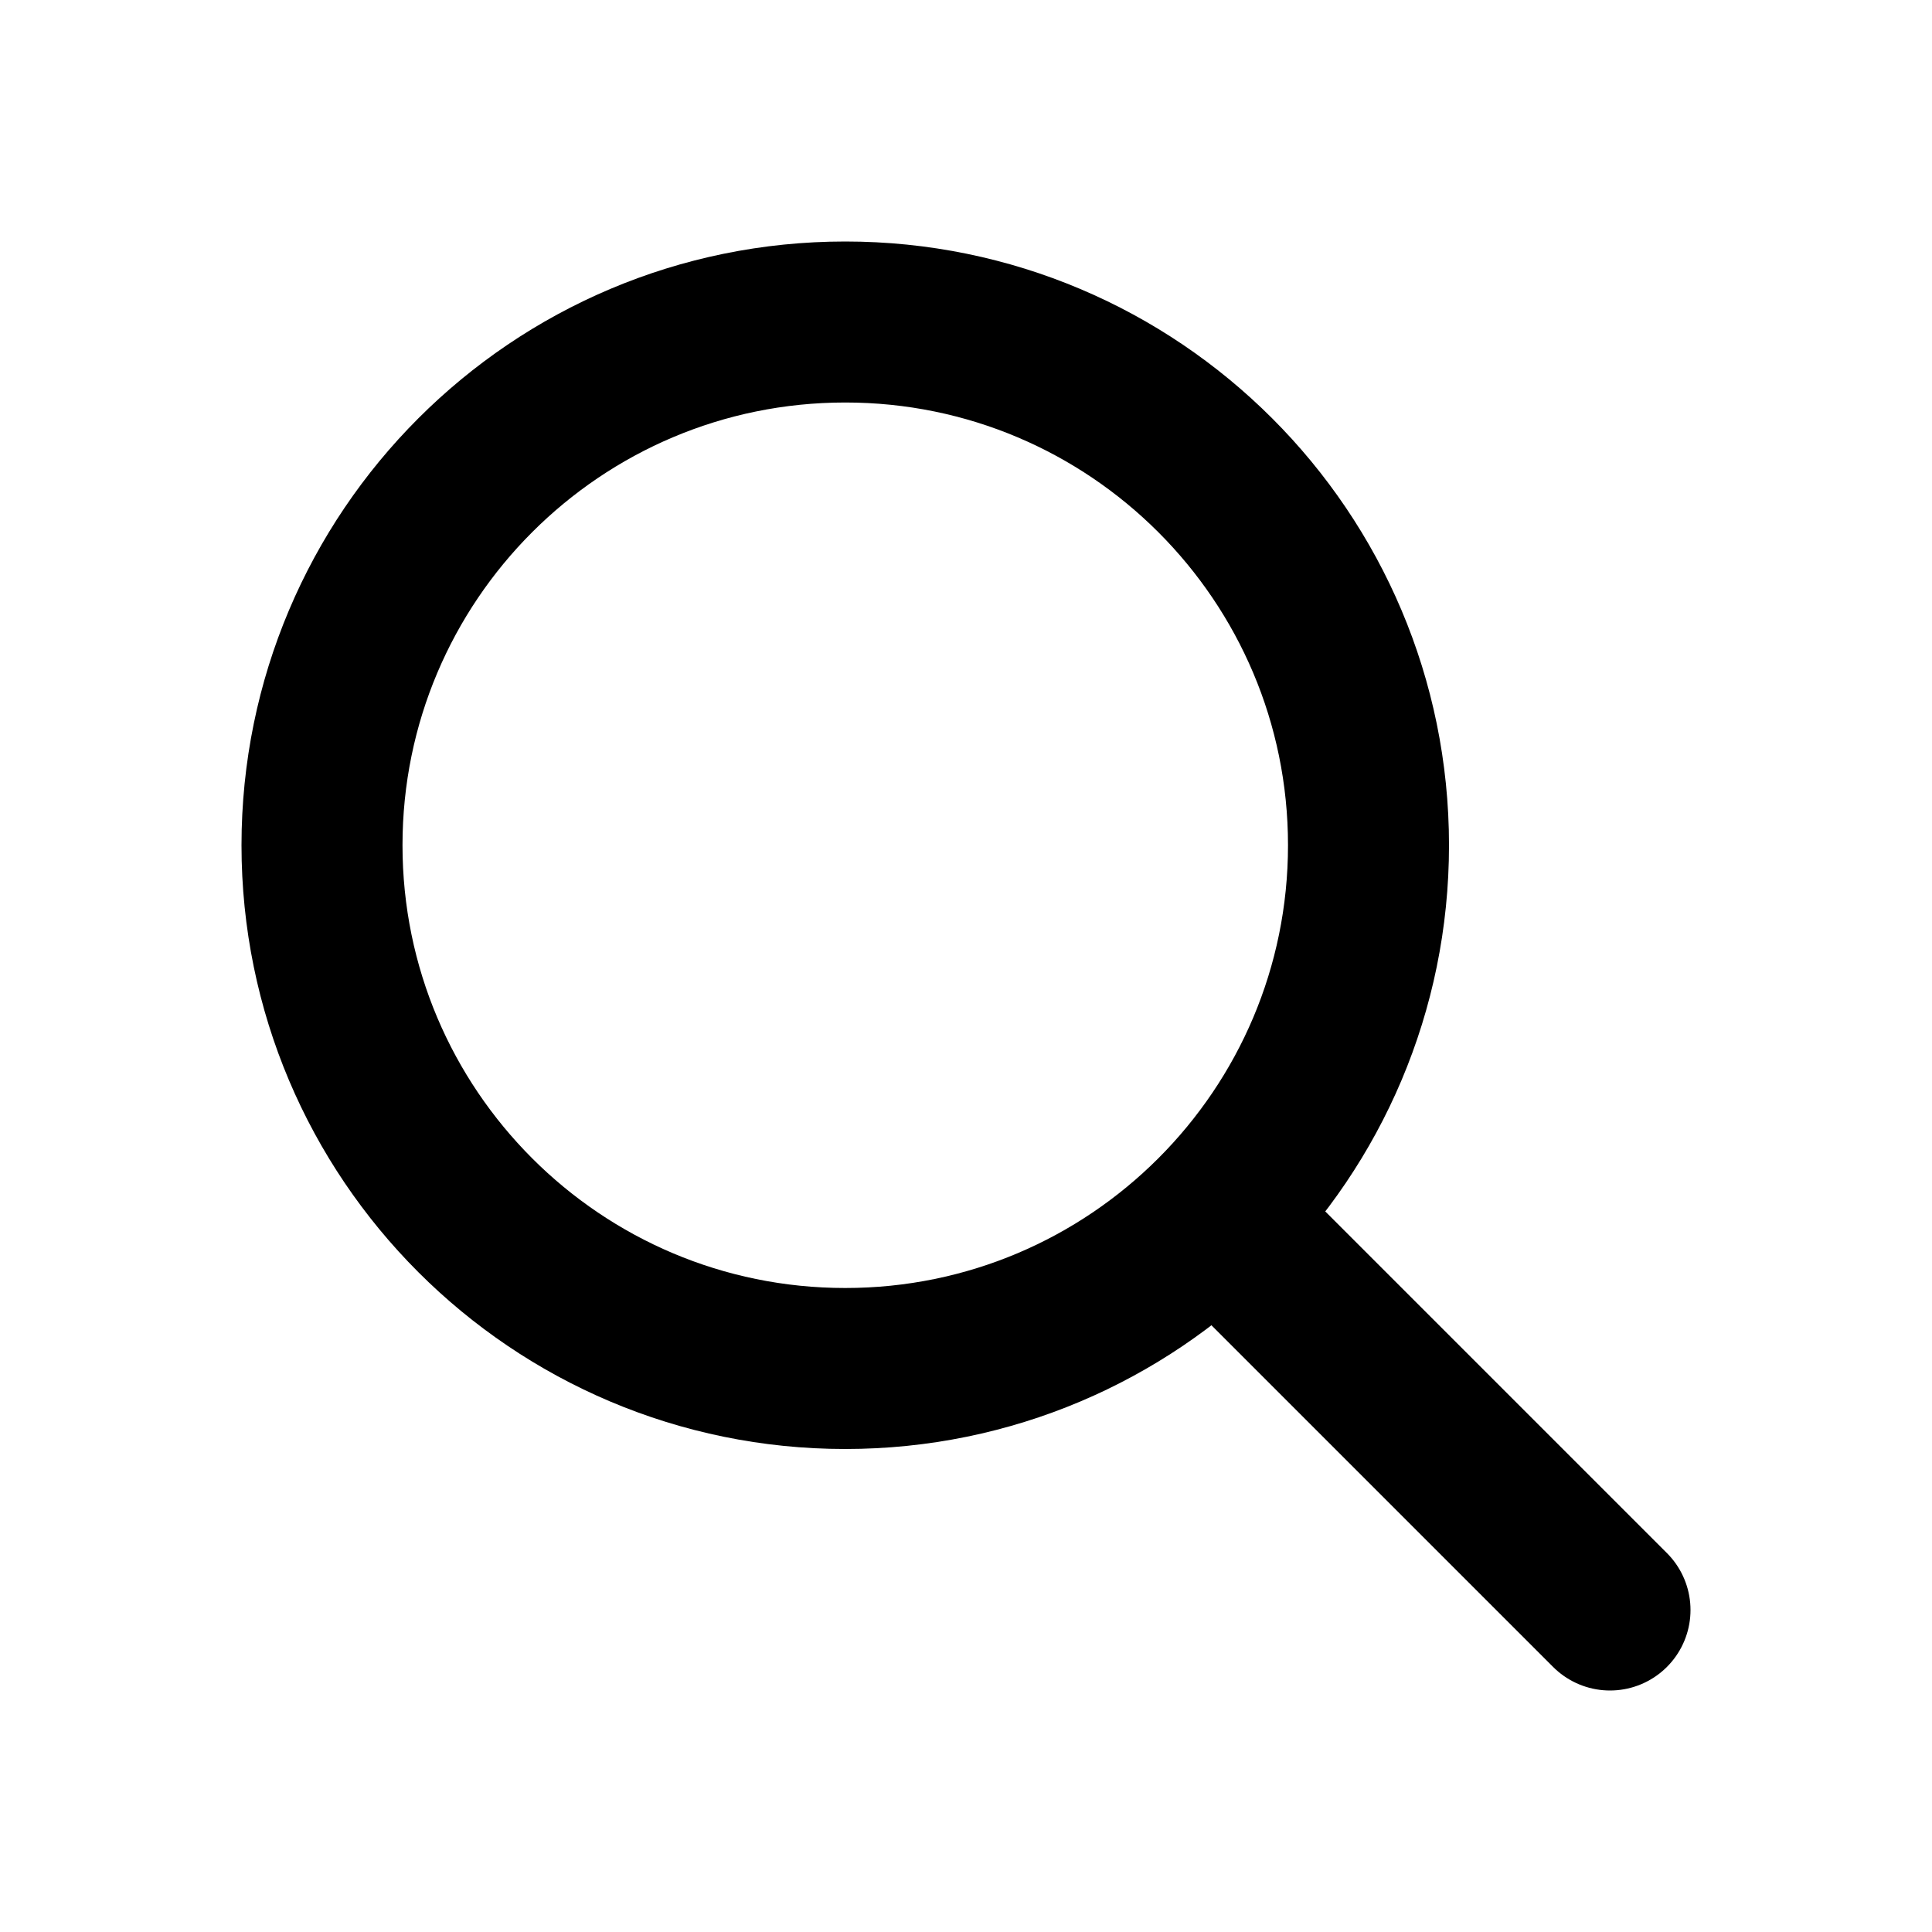
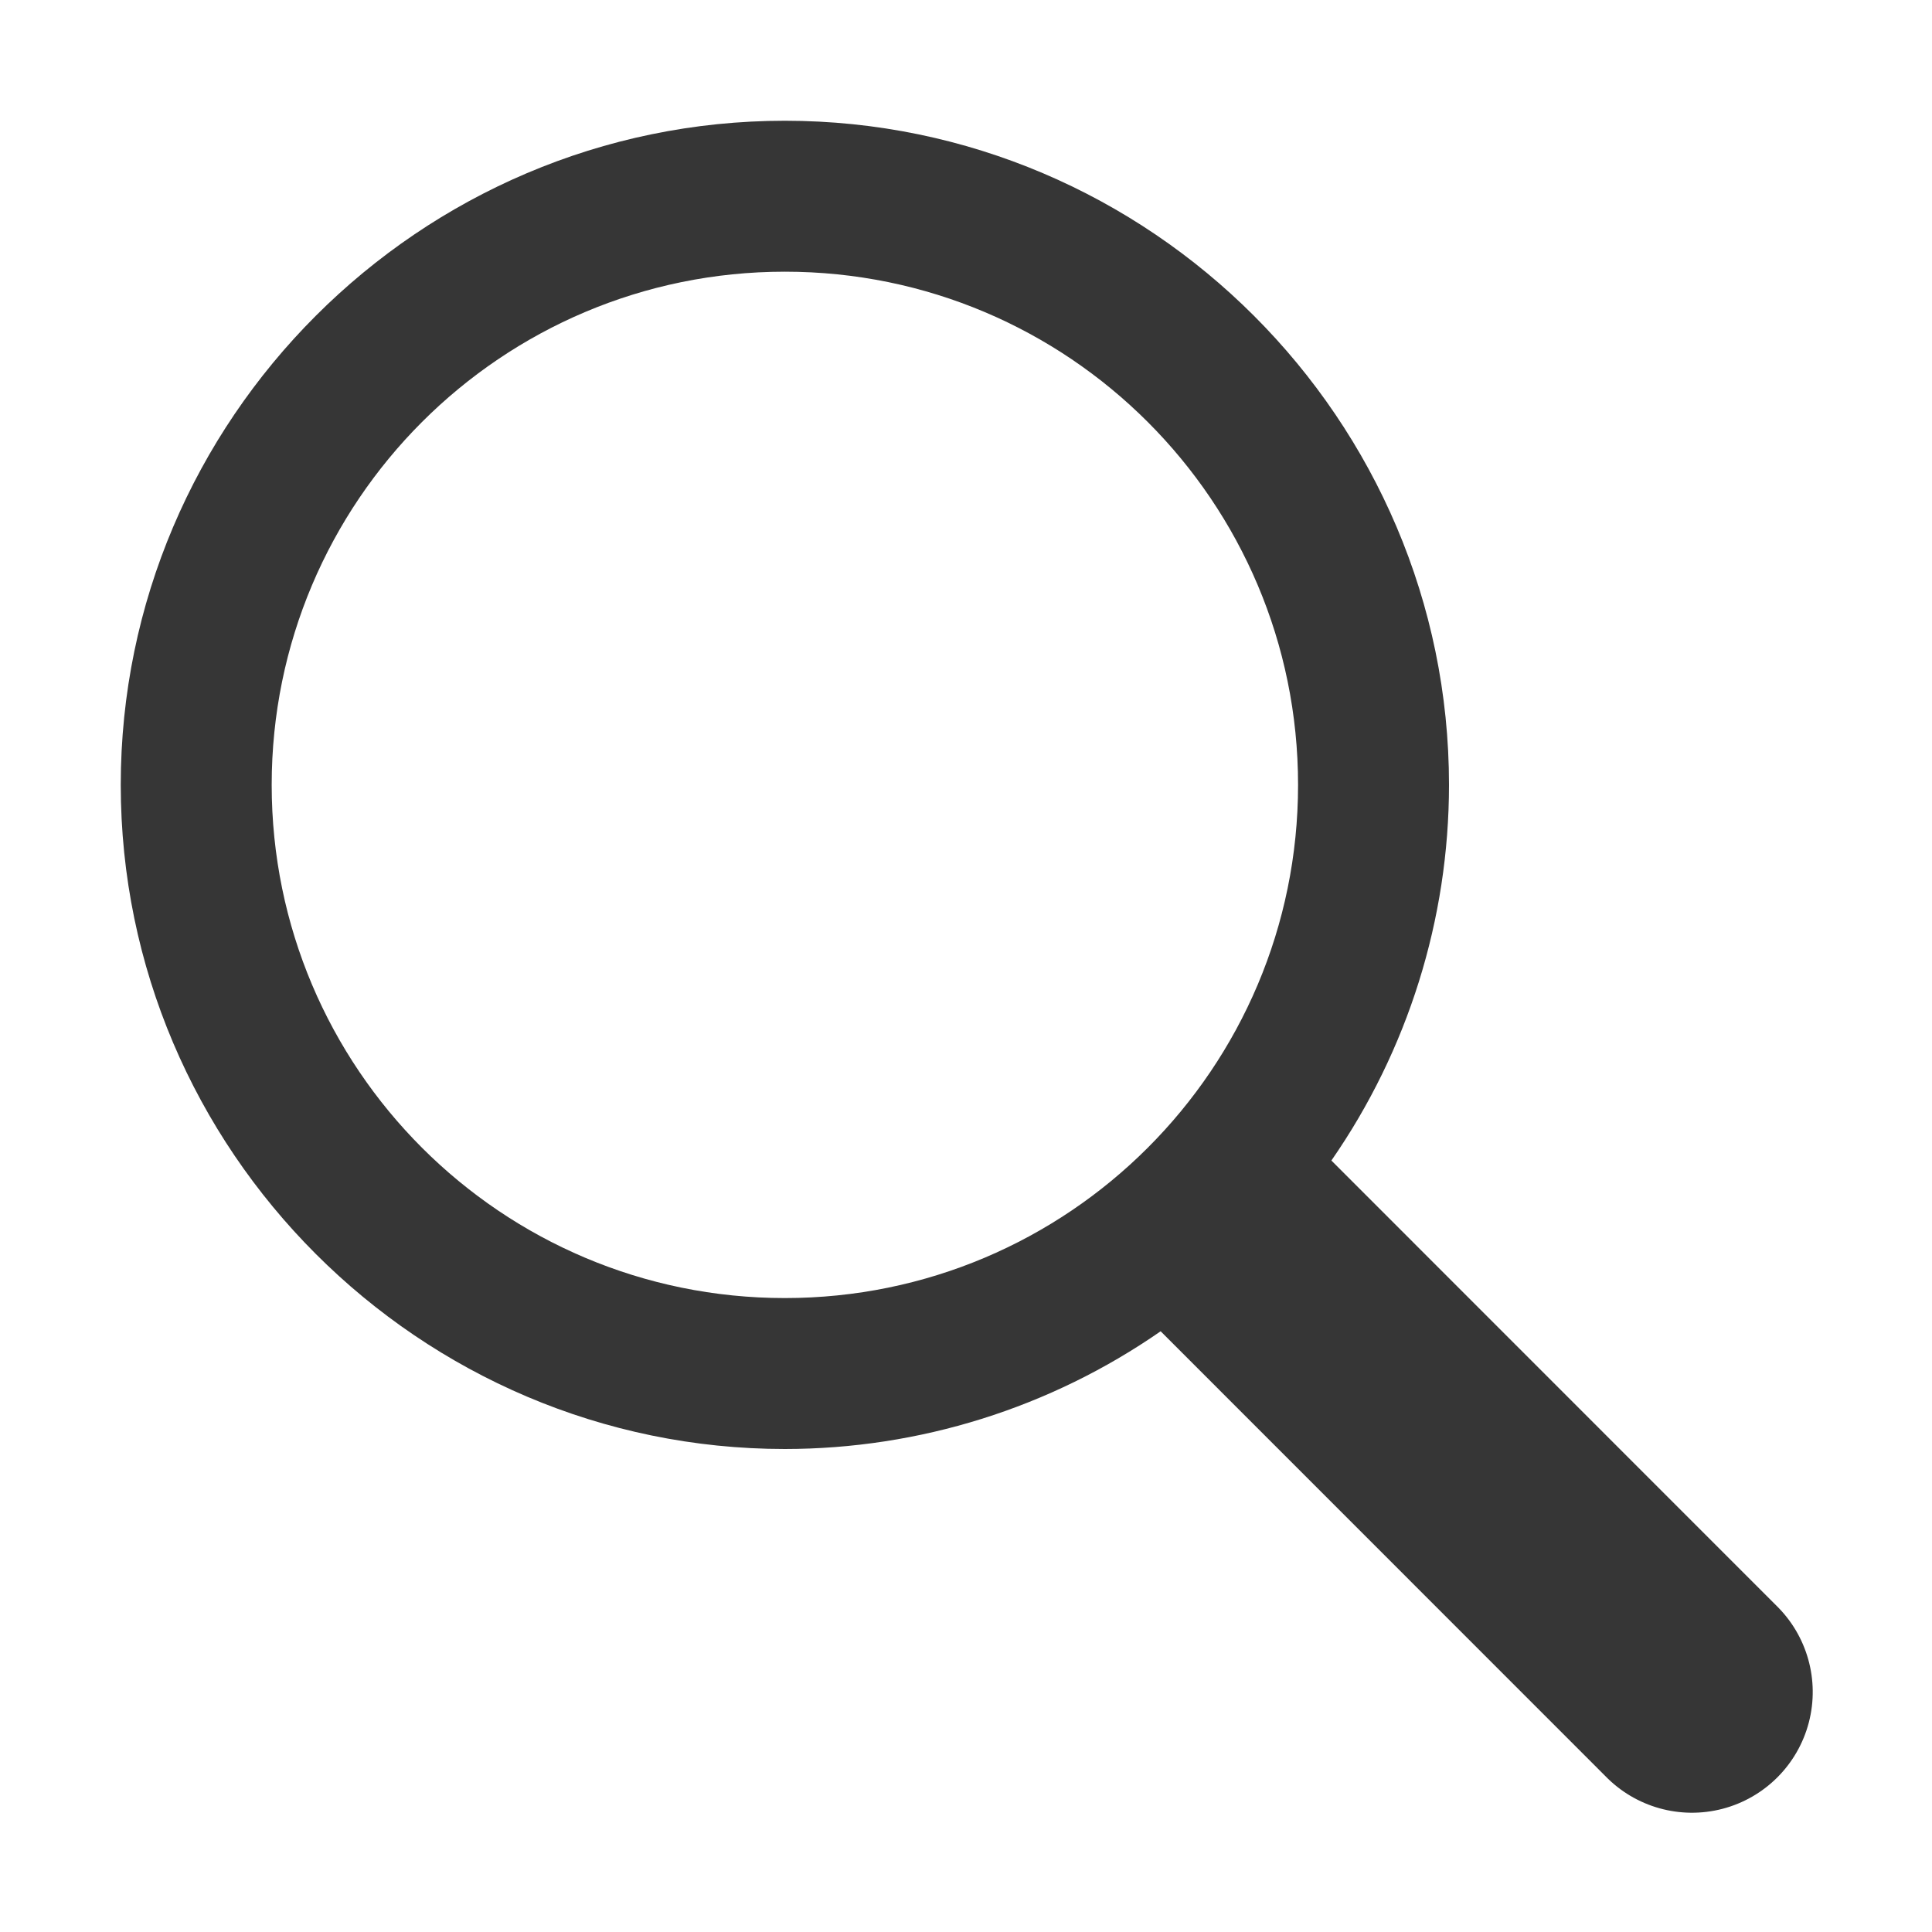
- <svg xmlns="http://www.w3.org/2000/svg" width="24" height="24" viewBox="0 0 24 24" fill="none" stroke="currentColor" stroke-width="2" stroke-linecap="round" stroke-linejoin="round">
-   <circle cx="10.5" cy="10.5" r="6.5" />
-   <path d="m15.5 15.5 4.5 4.5" />
+ <svg xmlns="http://www.w3.org/2000/svg" height="16" width="16">
+   <path d="M6.5 1C3.474 1 1 3.474 1 6.5S3.474 12 6.5 12a5.46 5.46 0 0 0 3.112-.975l3.681 3.682a1 1 0 1 0 1.414-1.414l-3.681-3.682A5.46 5.46 0 0 0 12 6.5C12 3.474 9.526 1 6.5 1zm0 1.25a4.25 4.25 0 0 1 4.25 4.25 4.25 4.25 0 0 1-4.25 4.25A4.25 4.25 0 0 1 2.25 6.5 4.25 4.25 0 0 1 6.5 2.25z" fill="#363636" font-family="sans-serif" font-weight="400" overflow="visible" style="line-height:normal;font-variant-ligatures:normal;font-variant-position:normal;font-variant-caps:normal;font-variant-numeric:normal;font-variant-alternates:normal;font-feature-settings:normal;text-indent:0;text-align:start;text-decoration-line:none;text-decoration-style:solid;text-decoration-color:#000;text-transform:none;text-orientation:mixed;shape-padding:0;isolation:auto;mix-blend-mode:normal" color="#000" />
</svg>
